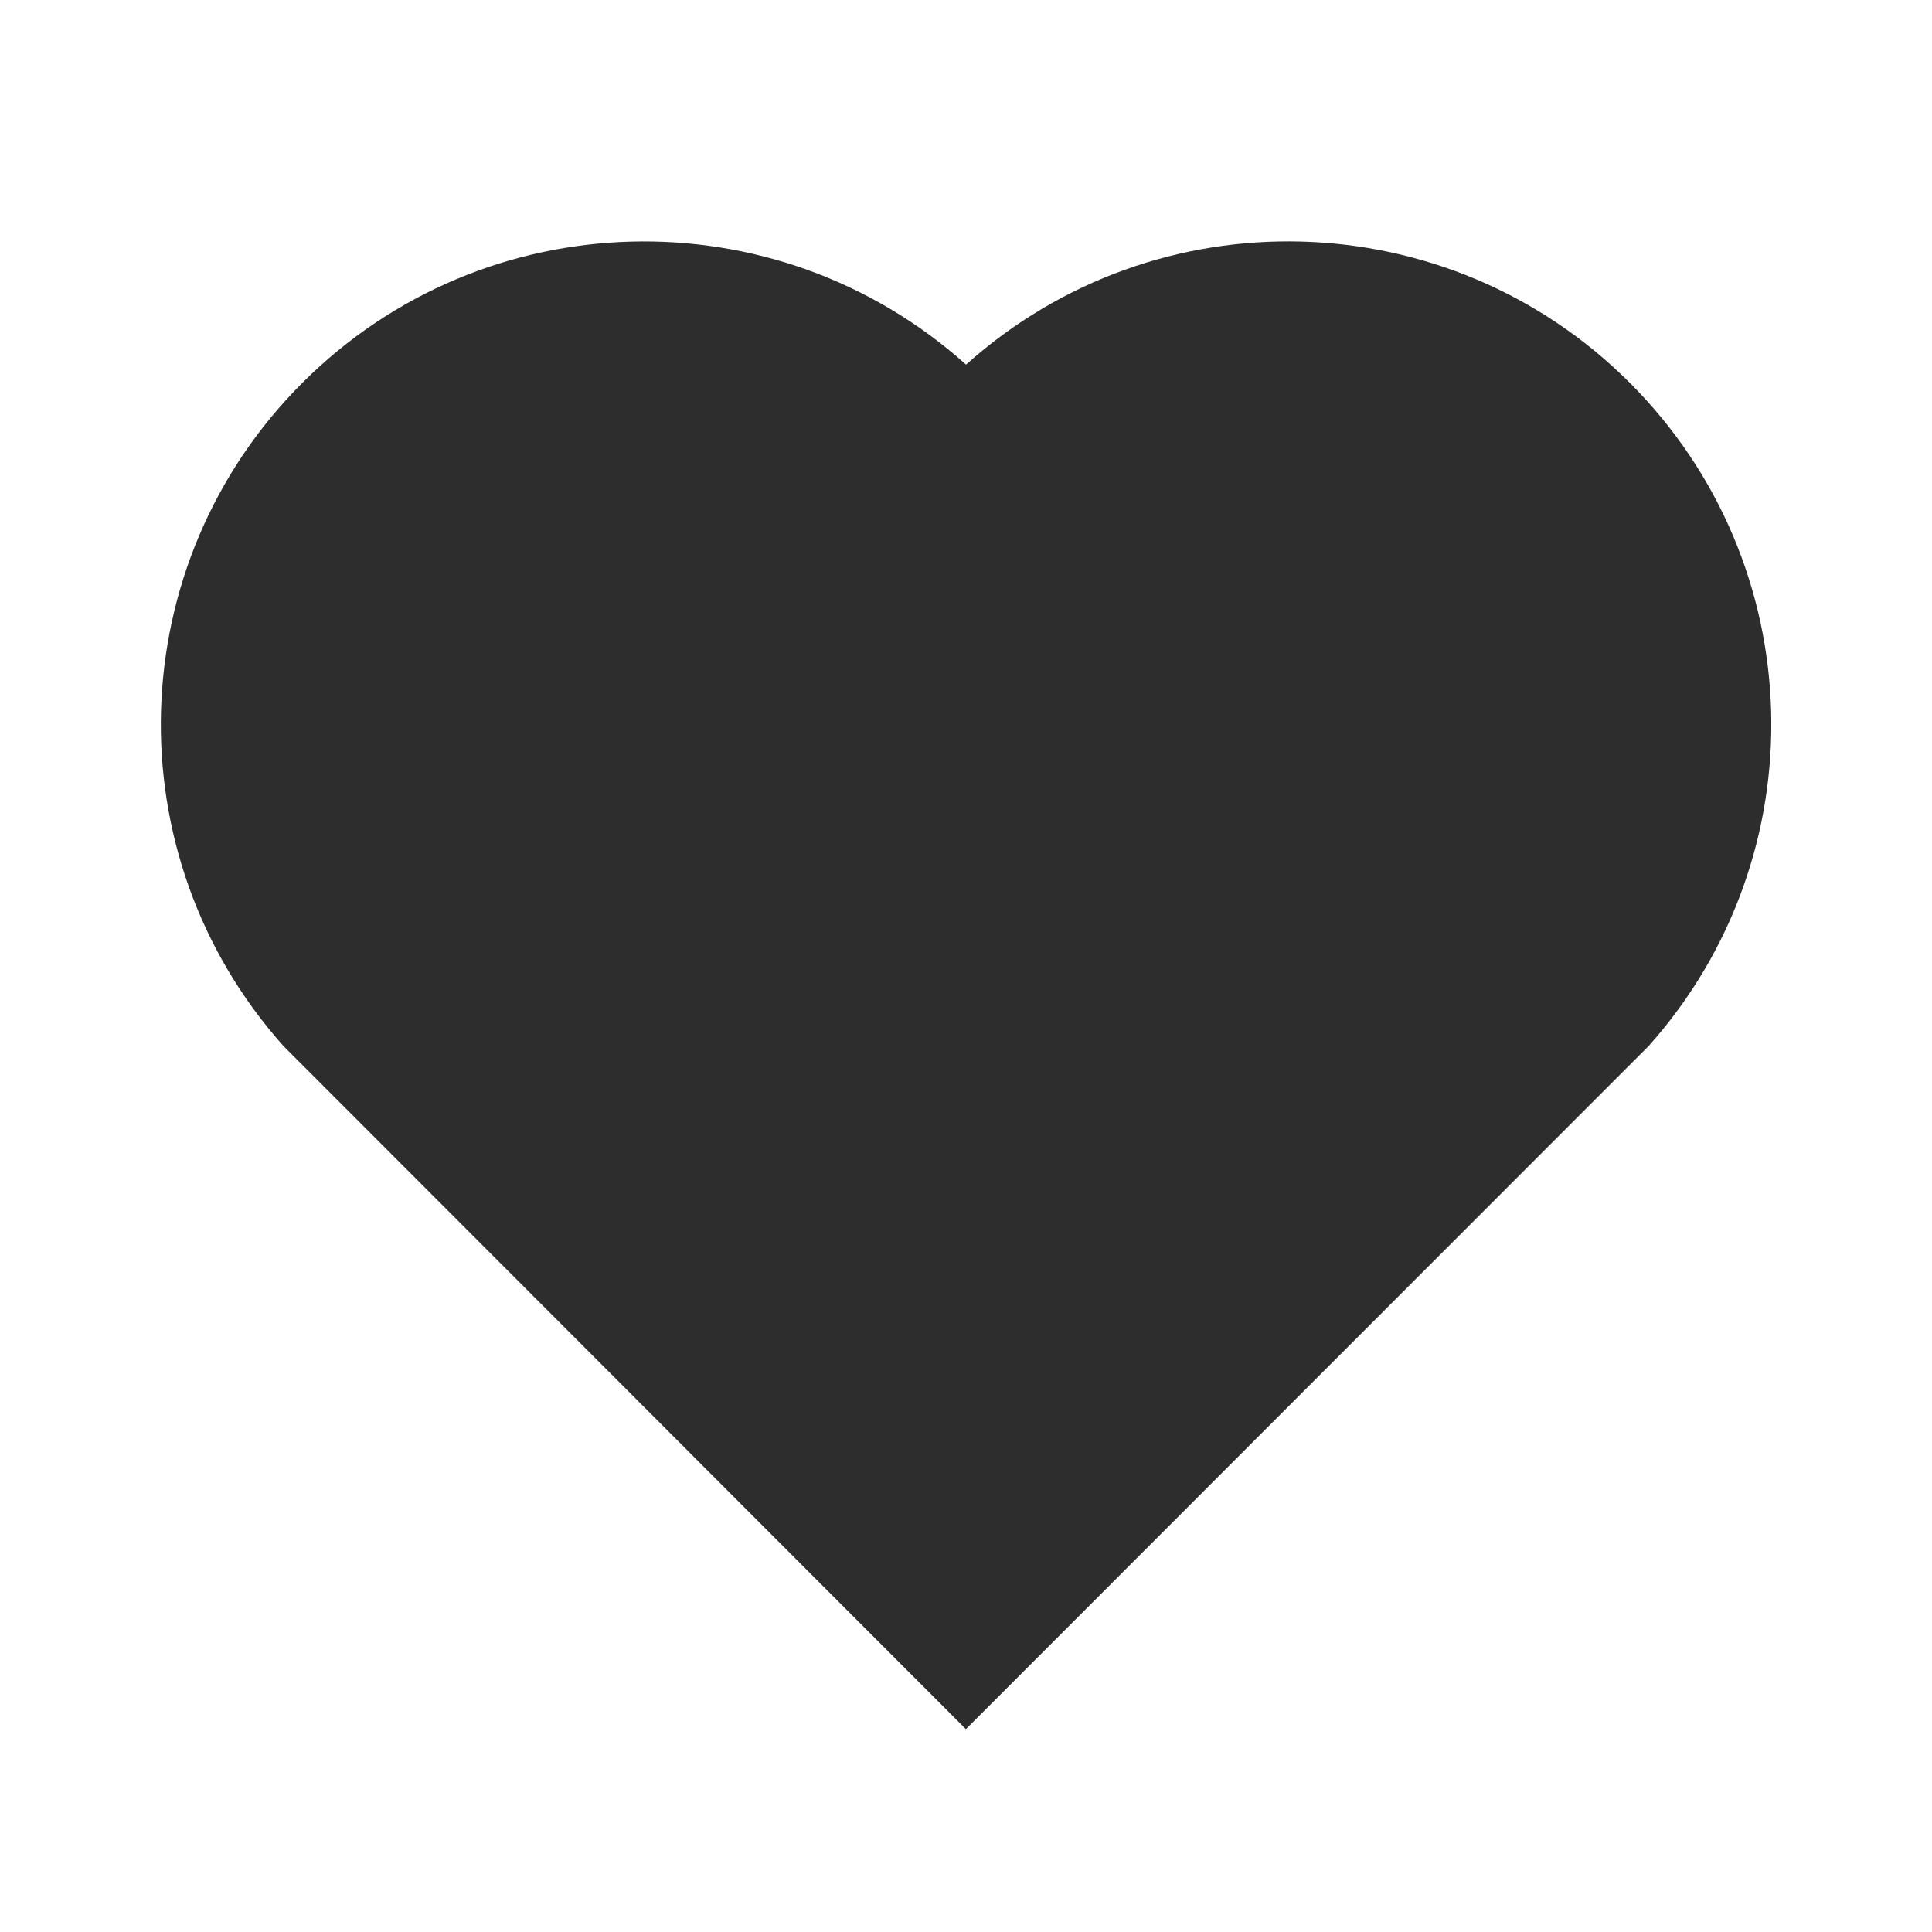
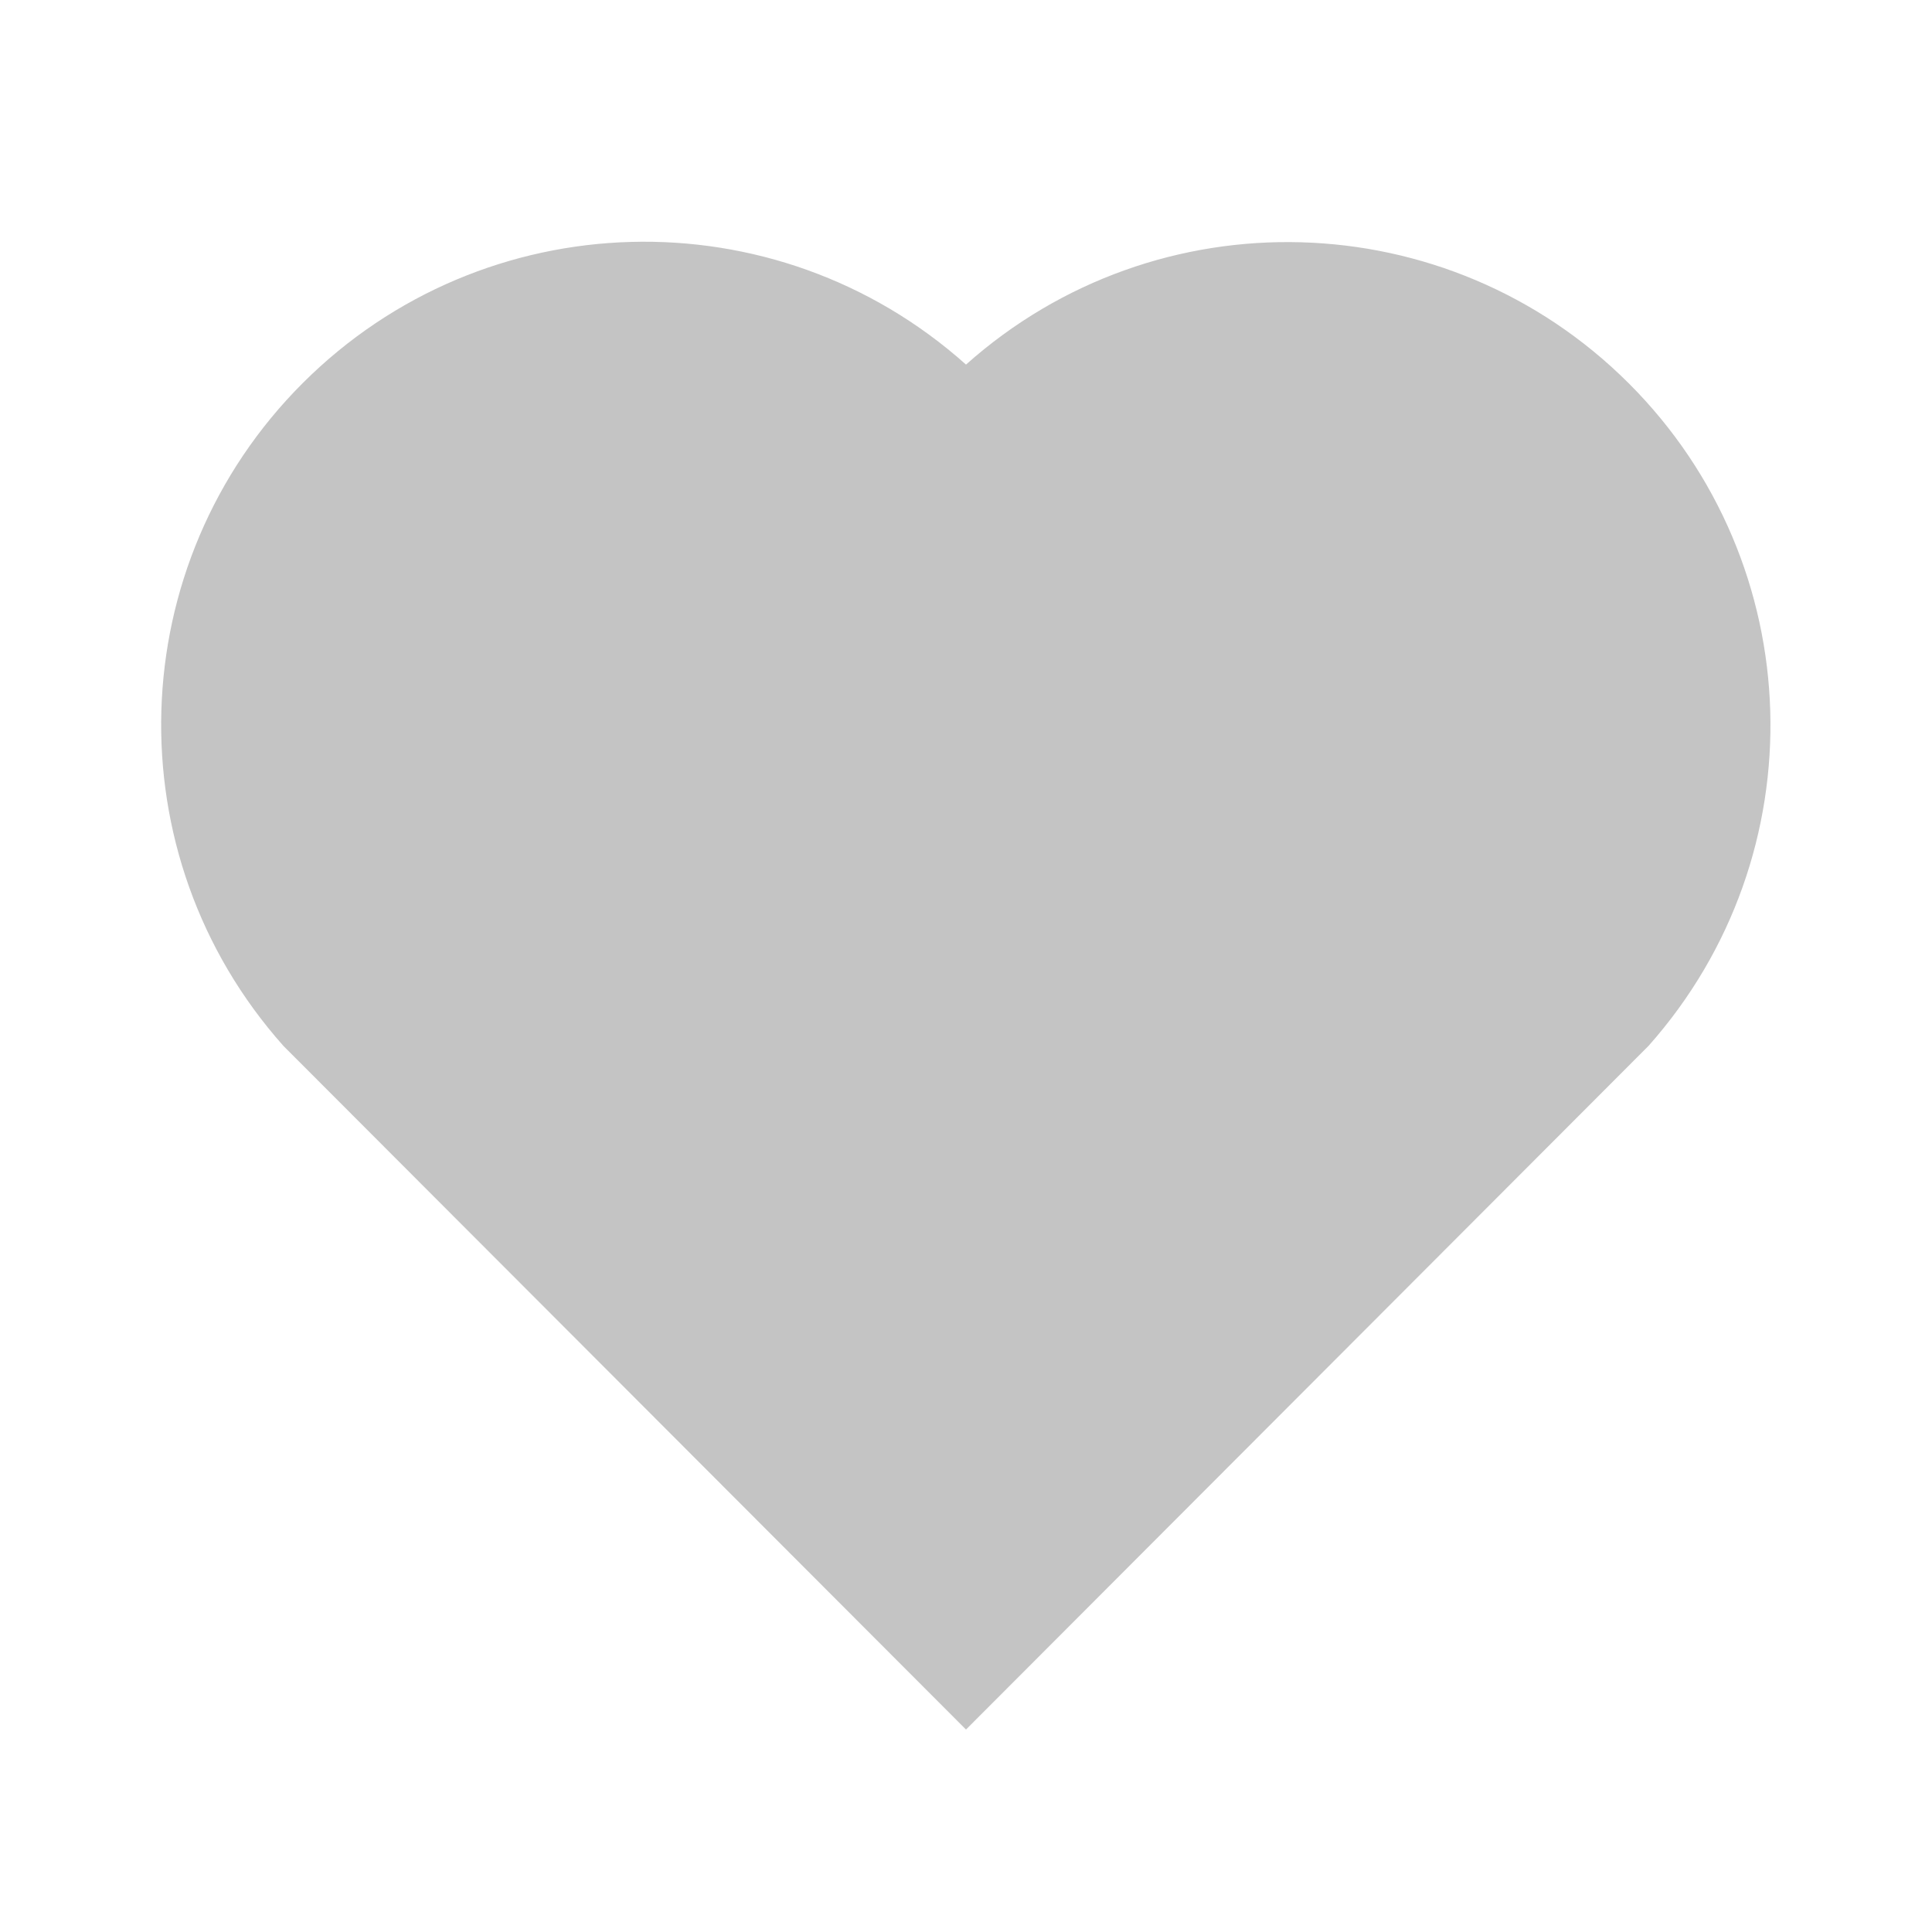
- <svg xmlns="http://www.w3.org/2000/svg" width="20" height="20" viewBox="0 0 20 20">
-   <defs>
-     <style>.a{fill:none;}.b{fill:#2d2d2d;}</style>
-   </defs>
-   <path class="a" d="M0,0H20V20H0Z" />
-   <path class="b" d="M10.334,4.274A5,5,0,0,1,17.4,11.328L10.332,18.4,3.267,11.328a5,5,0,0,1,7.067-7.053Z" transform="translate(-0.333 -0.5)" />
+ <svg xmlns="http://www.w3.org/2000/svg" id="heart-fill" width="24" height="24" viewBox="0 0 24 24">
+   <path id="Path_67760" data-name="Path 67760" d="M0,0H24V24H0Z" fill="none" />
+   <path id="Path_67761" data-name="Path 67761" d="M12,4.529a6,6,0,0,1,8.478,8.464L12,21.485,3.521,12.993A6,6,0,0,1,12,4.529Z" fill="#c4c4c4" />
</svg>
